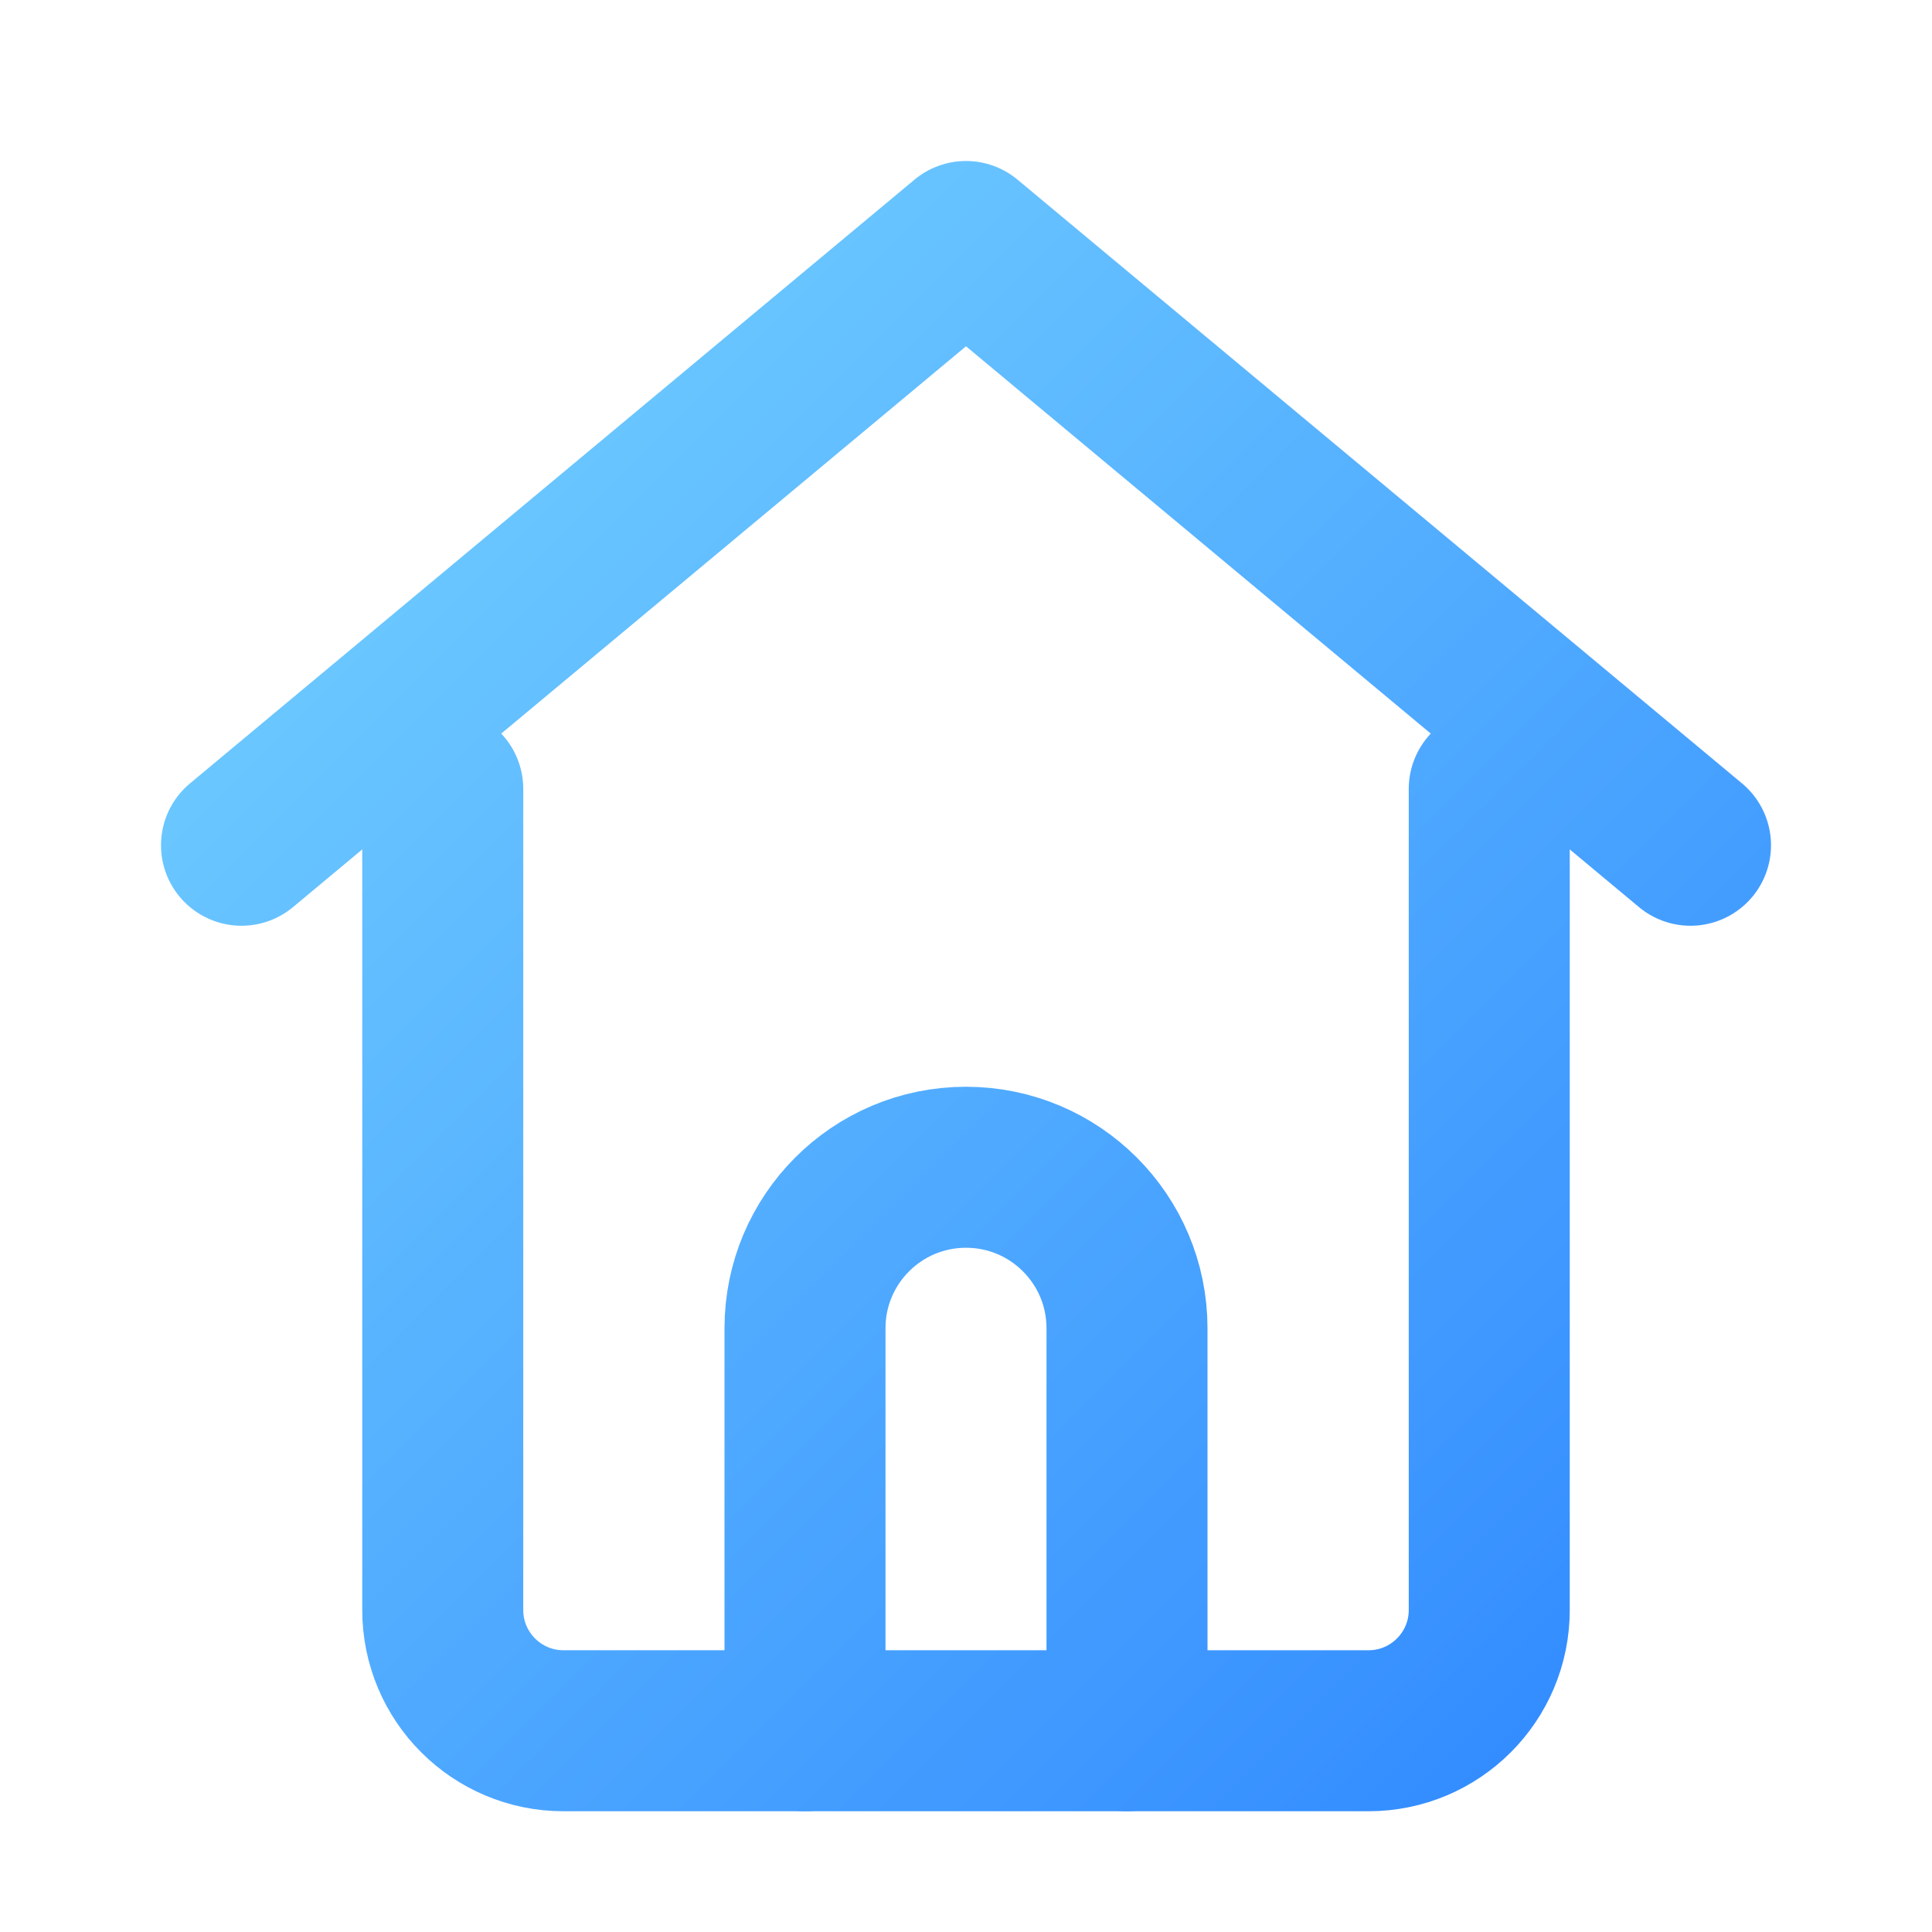
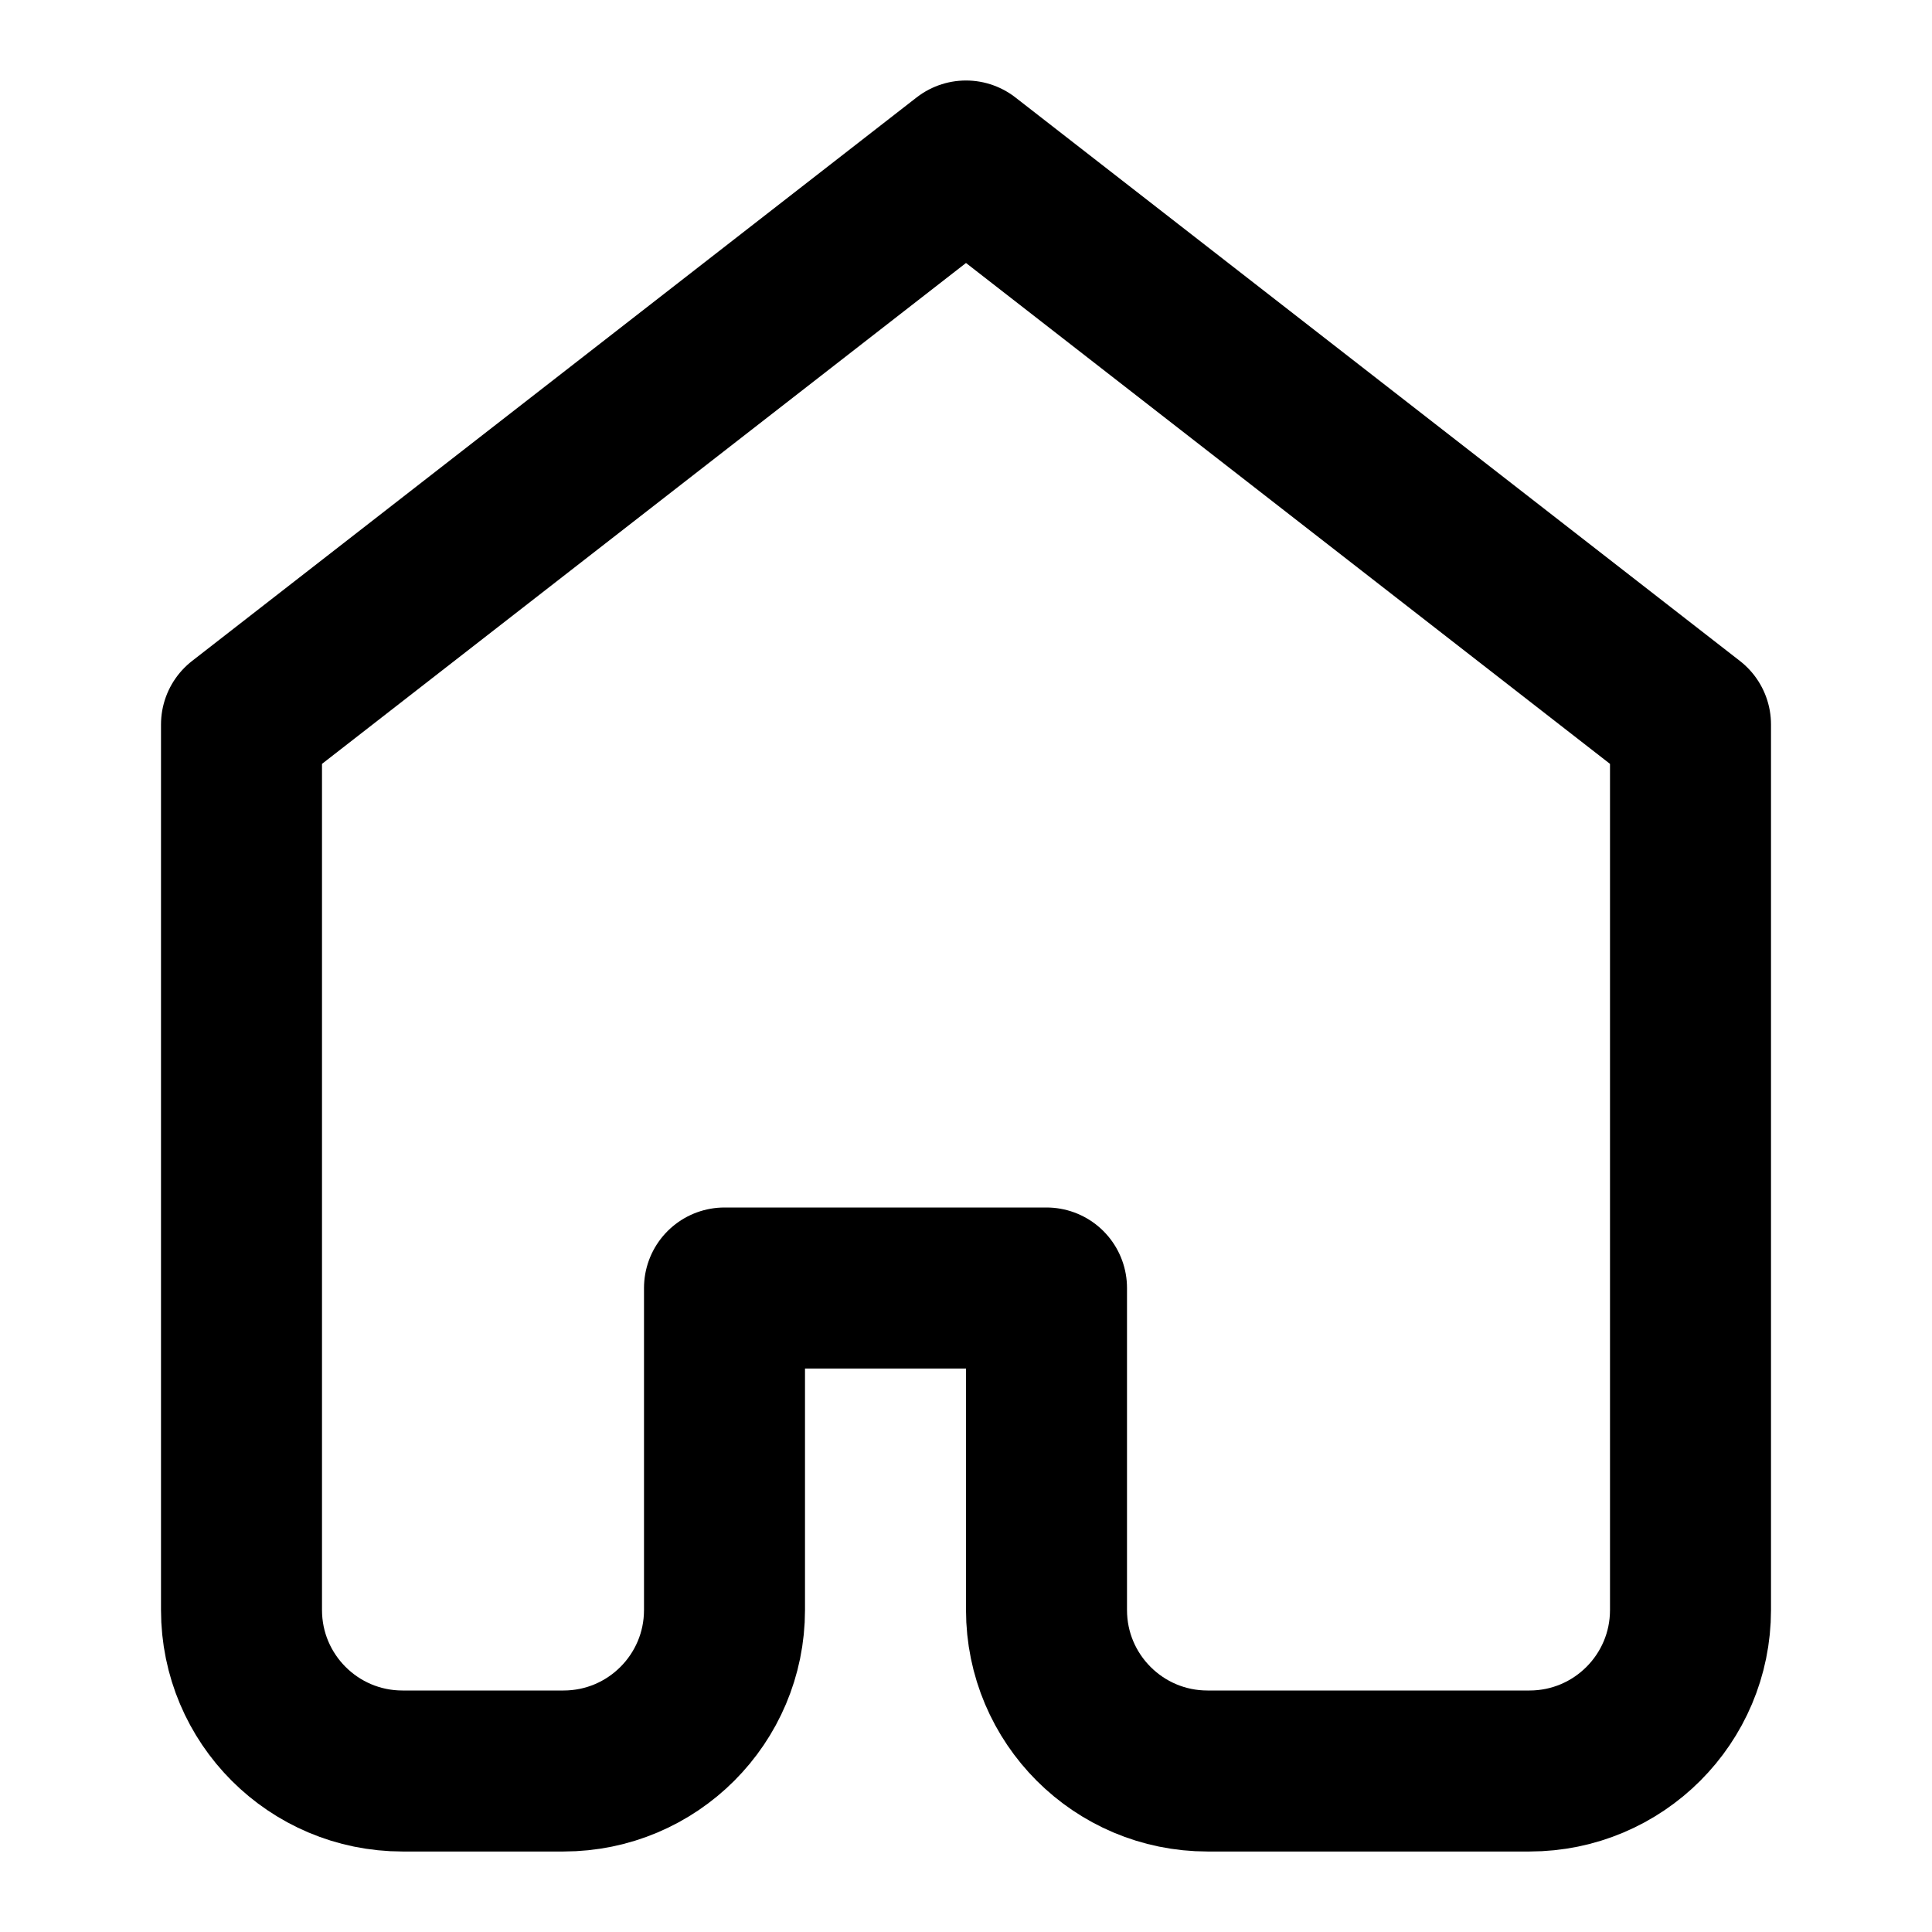
- <svg xmlns="http://www.w3.org/2000/svg" viewBox="0 0 24 24" fill="none" stroke="url(#homeGrad)" stroke-width="2" stroke-linecap="round" stroke-linejoin="round">
-   <defs>
-     <linearGradient id="homeGrad" x1="2" y1="2" x2="22" y2="22" gradientUnits="userSpaceOnUse">
-       <stop offset="0" stop-color="#7ad7ff" />
-       <stop offset="1" stop-color="#2d86ff" />
-     </linearGradient>
-   </defs>
-   <path d="M3 10.5 12 3l9 7.5" />
-   <path d="M5.5 9.8V20a1.5 1.5 0 0 0 1.5 1.5h10a1.5 1.5 0 0 0 1.5-1.5V9.8" />
-   <path d="M10 21.5v-5a2 2 0 0 1 2-2 2 2 0 0 1 2 2v5" />
+ <svg xmlns="http://www.w3.org/2000/svg" viewBox="0 0 24 24" fill="none" stroke="currentColor" stroke-width="2" stroke-linecap="round" stroke-linejoin="round">
+   <path d="M3 9l9-7 9 7v11a2 2 0 0 1-2 2h-4a2 2 0 0 1-2-2v-4h-4v4a2 2 0 0 1-2 2H5a2 2 0 0 1-2-2z" />
</svg>
